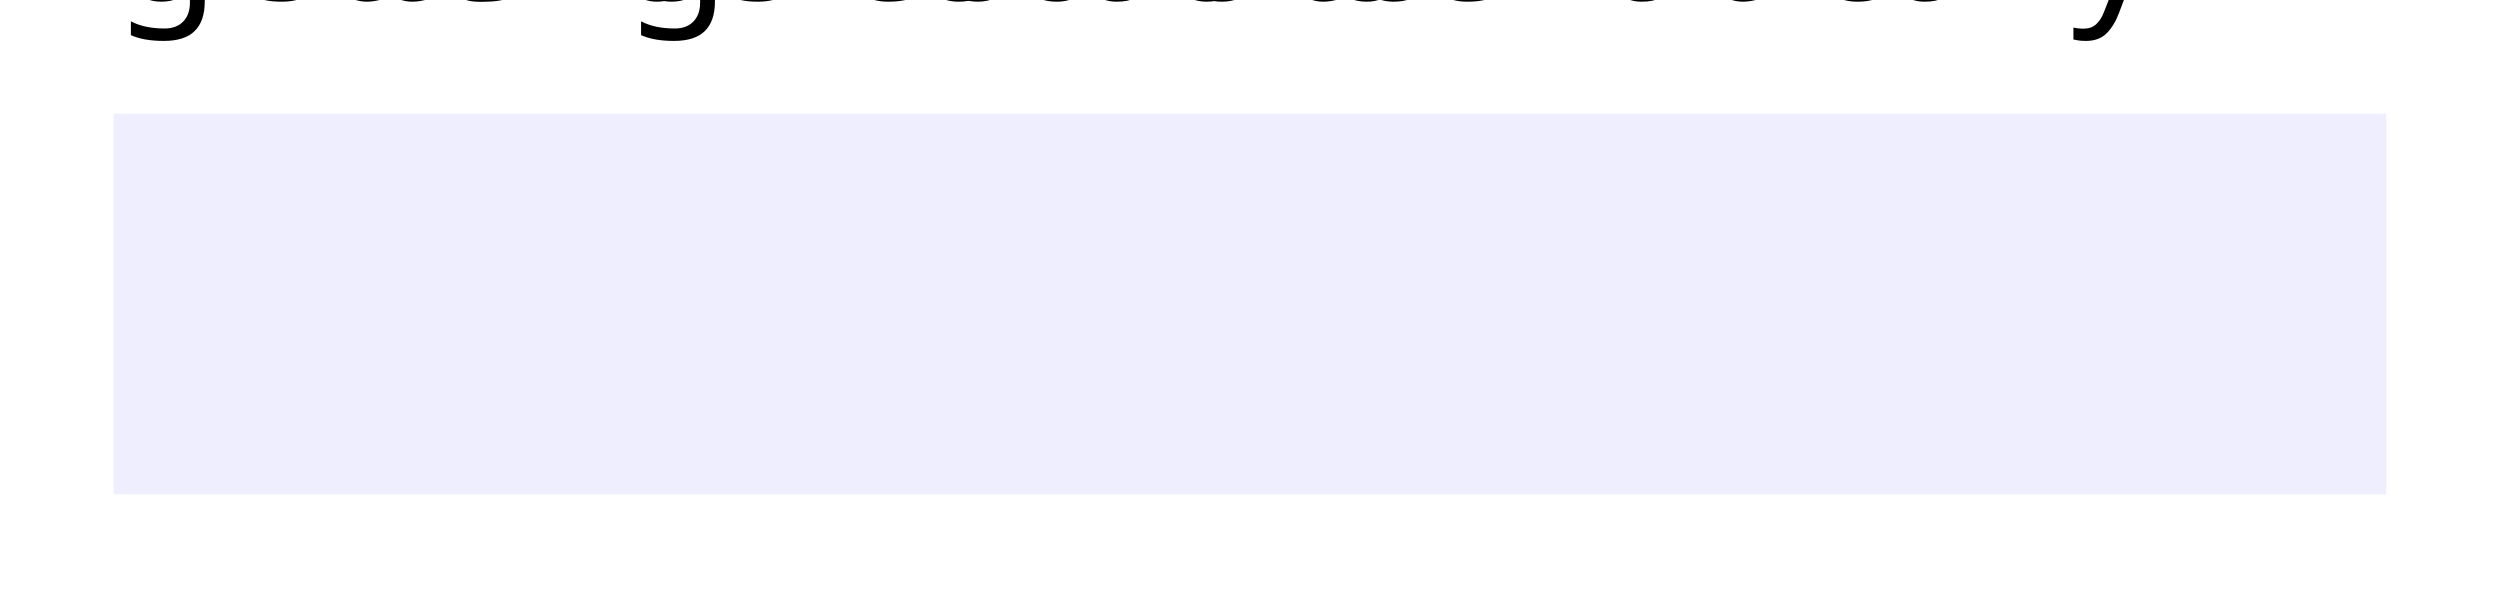
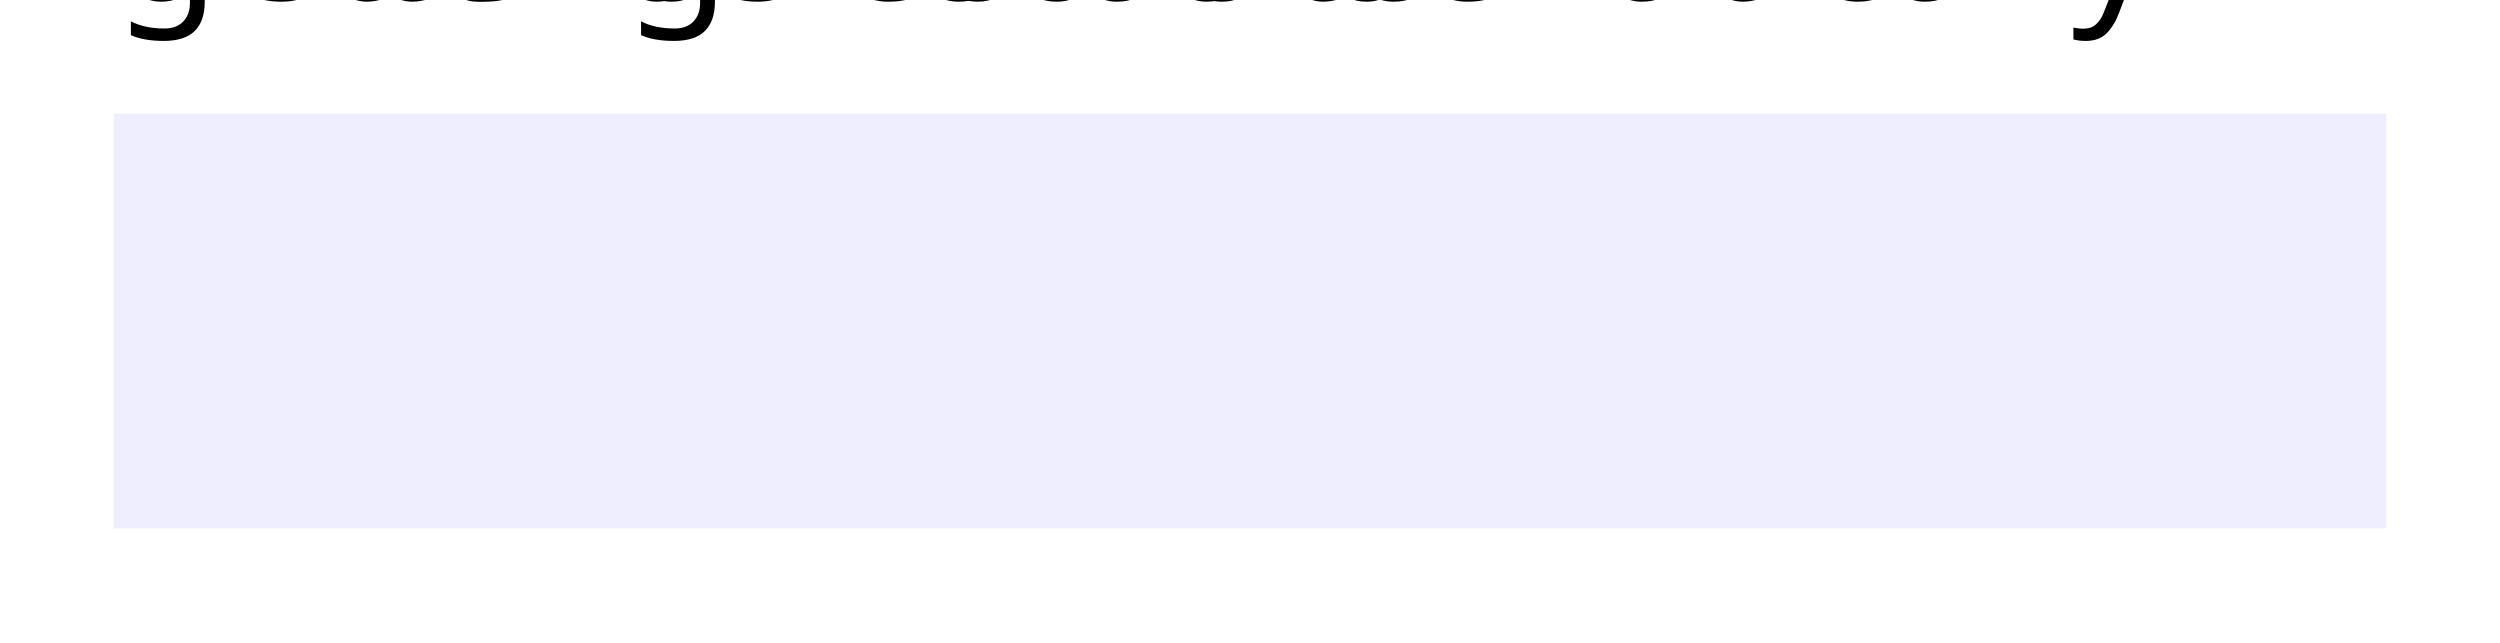
- <svg xmlns="http://www.w3.org/2000/svg" width="440" height="107">
+ <svg xmlns="http://www.w3.org/2000/svg" width="440" height="113">
  <defs>
    <style type="text/css">@font-face {
    font-family: 'pictex-InterVariable';
    src: url('InterVariable.ttf');
}</style>
  </defs>
-   <rect fill-opacity="0" width="440" height="107" />
-   <rect fill="#EEF" x="20" y="20" width="400" height="67" />
+   <rect fill-opacity="0" width="440" height="113" />
+   <rect fill="#EEF" x="20" y="20" width="400" height="73" />
  <text font-size="30" font-family="pictex-InterVariable" x="150.571, 169.937, 187.676, 194.941, 210.776, 219.214, 228.735, 245.552, 262.515, 272.329, 280.767, 296.602, 314.341, 332.329, 350.068, 357.334, 375.703, 384.141, 402.51, " y="49.062, ">
			This text should be
	</text>
-   <text font-size="30" font-family="pictex-InterVariable" x="42.07, 53.657, 60.923, 79.321, 97.061, 106.289, 120.088, 136.934, 144.199, 151.465, 169.863, 187.588, 205.078, 223.447, 231.885, 248.73, 266.47, 275.991, 293.979, 320.259, 337.104, 346.919, 354.185, 371.616, 388.462, 395.728, 403.14, " y="79.062, ">
+   <text font-size="30" font-family="pictex-InterVariable" x="42.07, 53.657, 60.923, 79.321, 97.061, 106.289, 120.088, 136.934, 144.199, 151.465, 169.863, 187.588, 205.078, 223.447, 231.885, 248.73, 266.47, 275.991, 293.979, 320.259, 337.104, 346.919, 354.185, 371.616, 388.462, 395.728, 403.14, " y="85.361, ">
			right-aligned automatically
	</text>
</svg>
